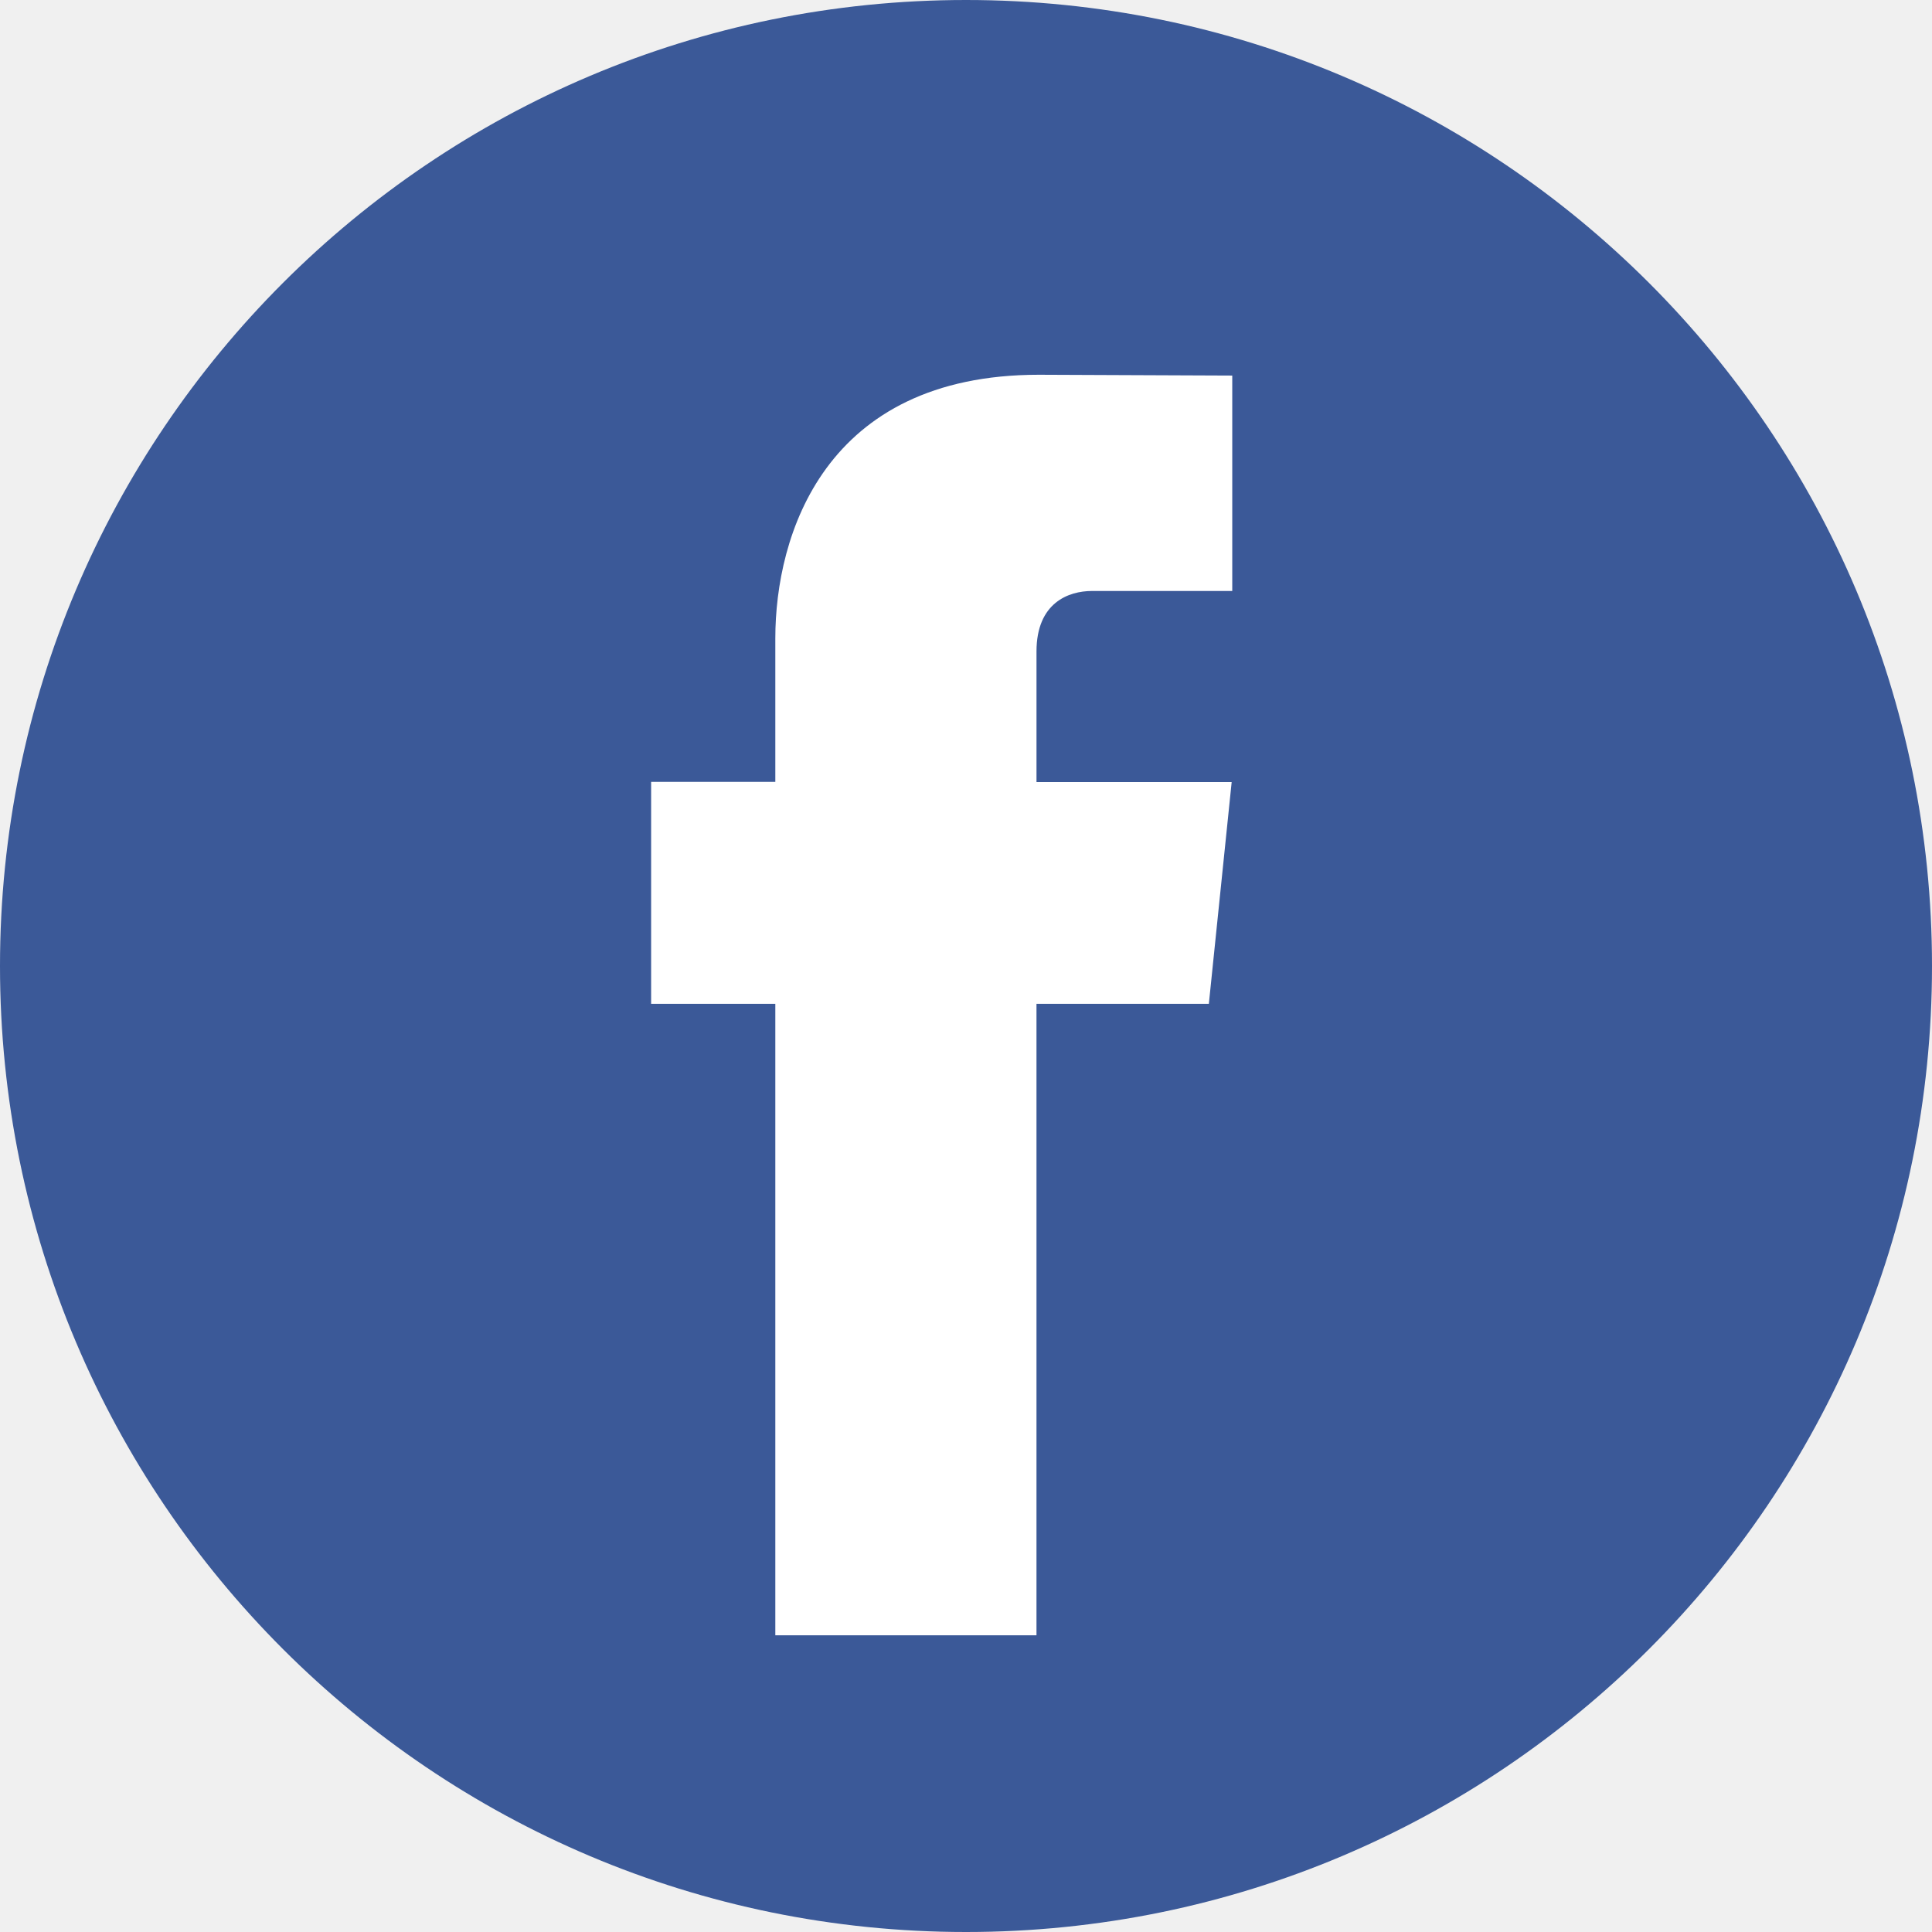
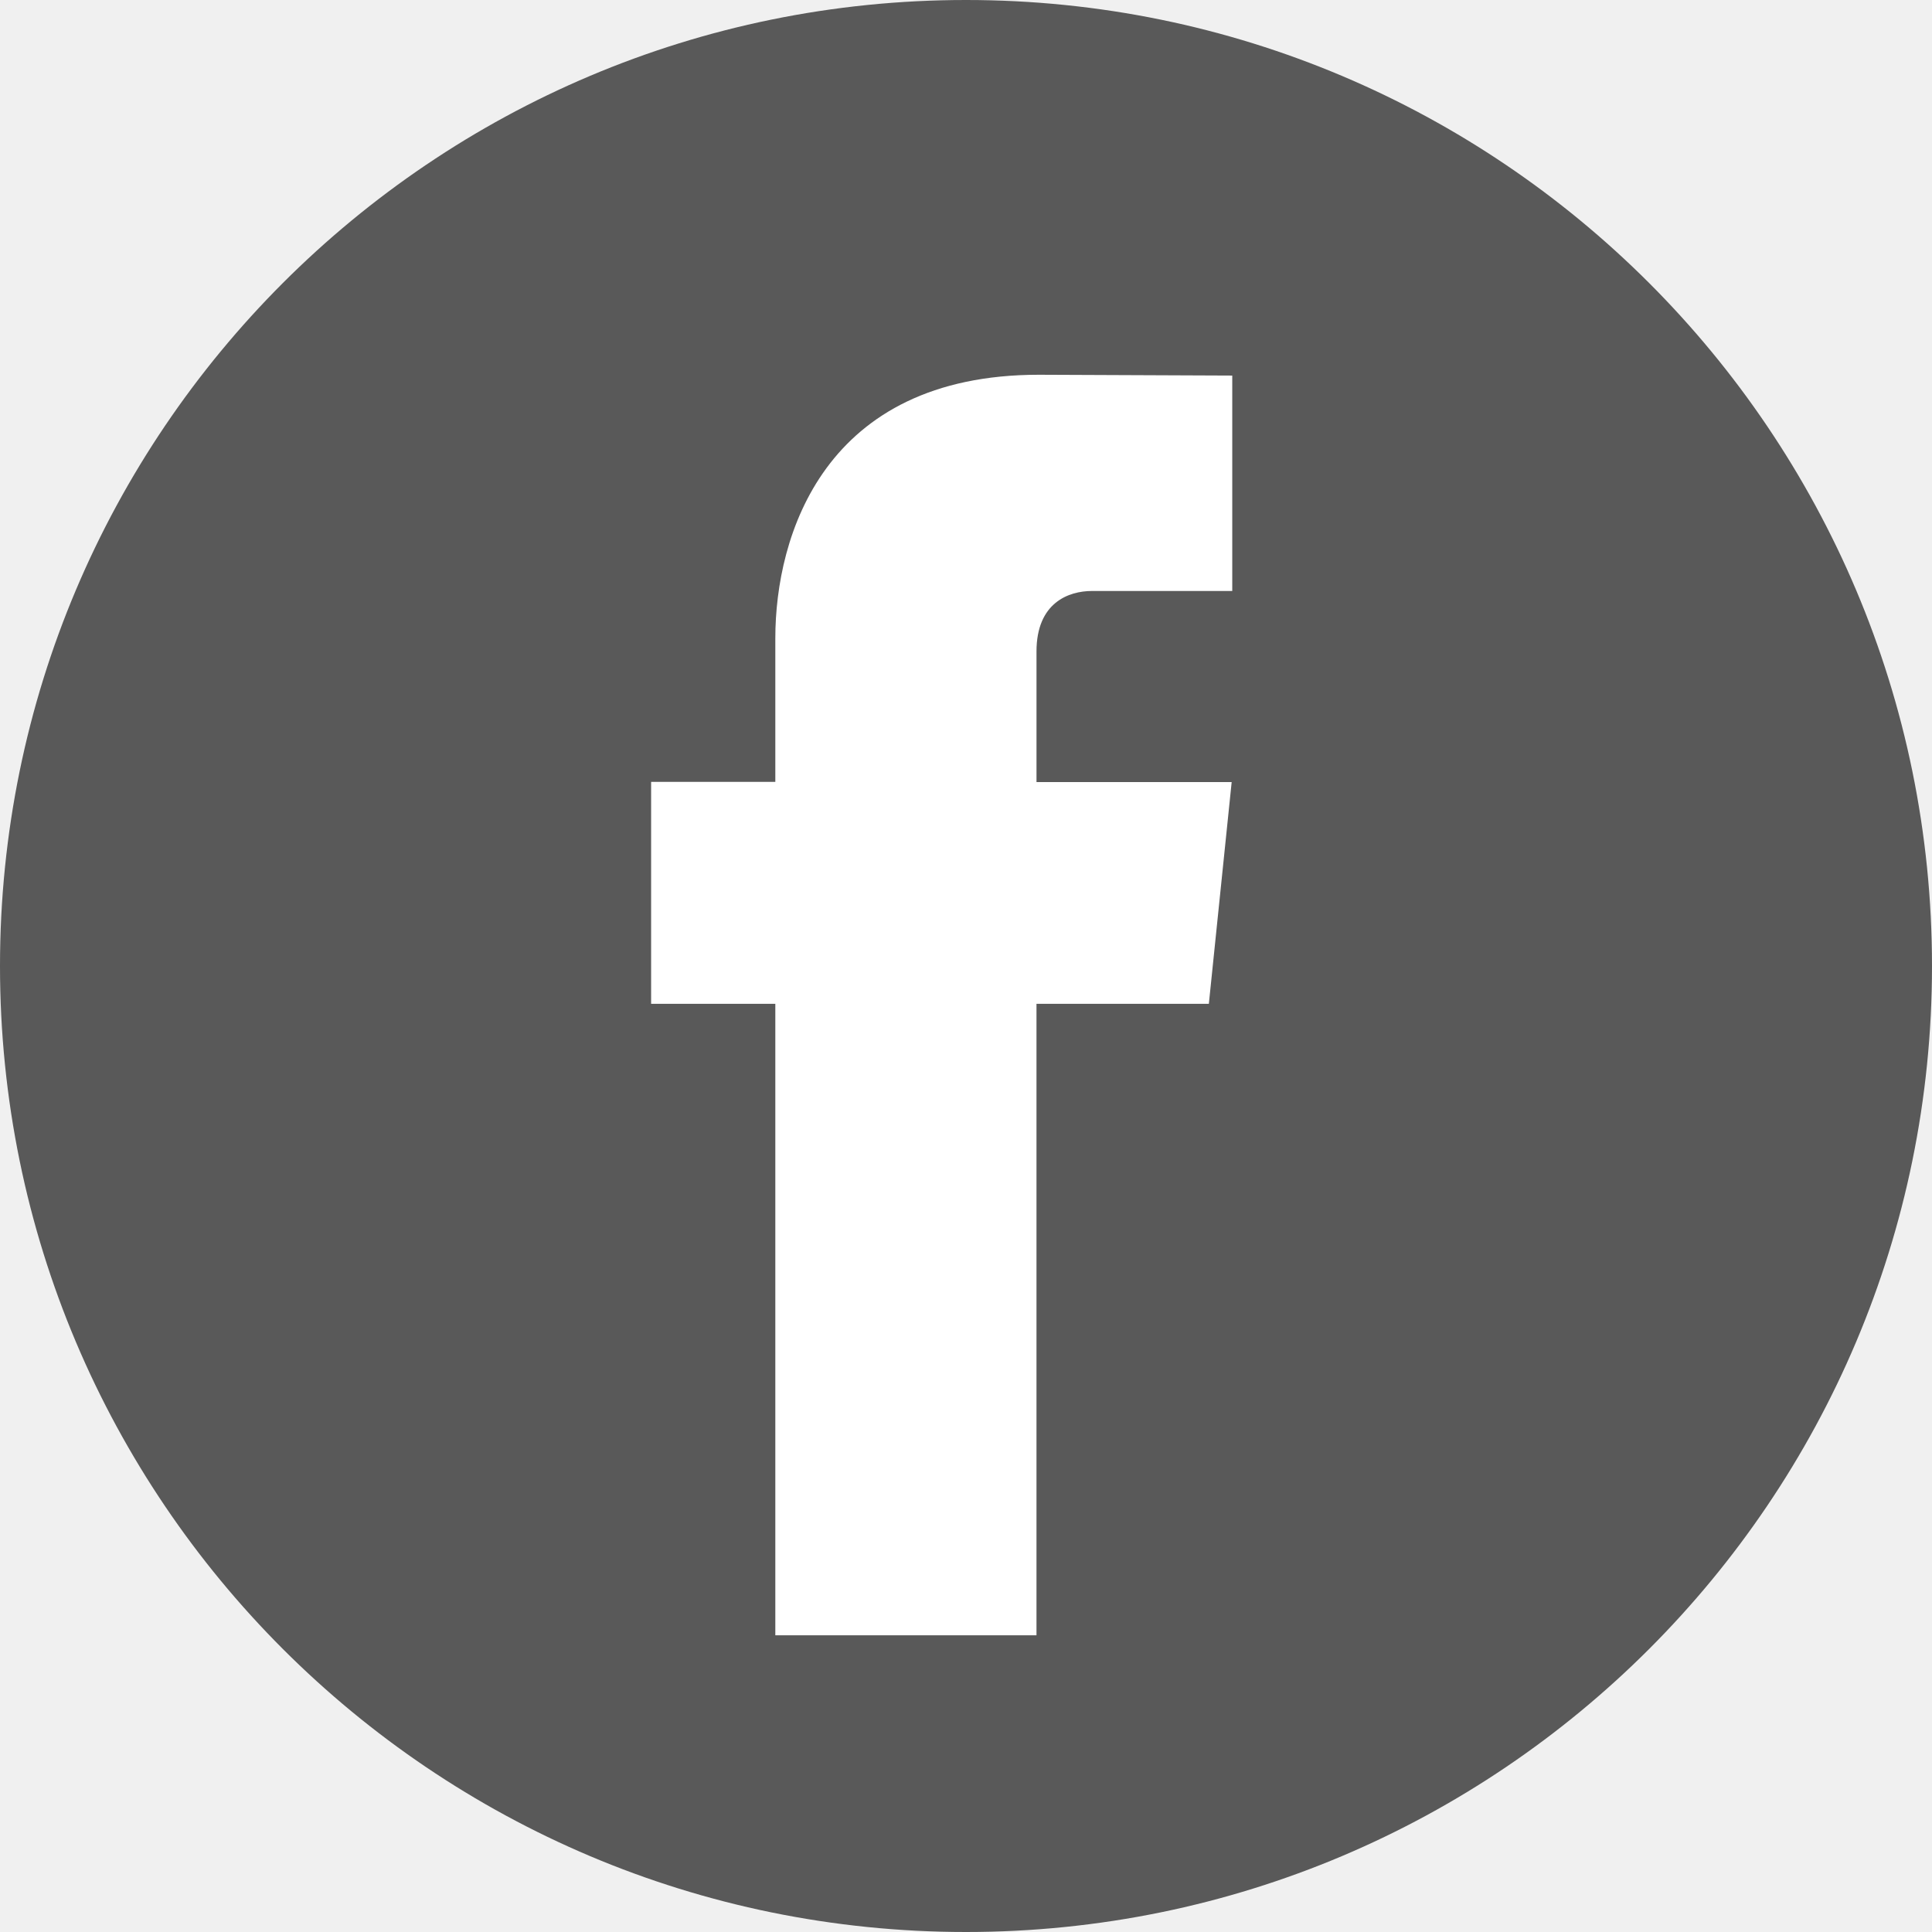
<svg xmlns="http://www.w3.org/2000/svg" version="1.1" id="Capa_1" x="0px" y="0px" viewBox="0 0 112.196 112.196" style="enable-background:new 0 0 112.196 112.196;" xml:space="preserve">
  <g>
-     <circle style="fill:#3B5998;" cx="56.098" cy="56.098" r="56.098" />
+     <circle style="fill:#595959;" cx="56.098" cy="56.098" r="56.098" />
    <path style="fill:#FFFFFF;" d="M70.201,58.294h-10.01v36.672H45.025V58.294h-7.213V45.406h7.213v-8.34   c0-5.964,2.833-15.303,15.301-15.303L71.56,21.81v12.51h-8.151c-1.337,0-3.217,0.668-3.217,3.513v7.585h11.334L70.201,58.294z" />
  </g>
  <g>
</g>
  <g>
</g>
  <g>
</g>
  <g>
</g>
  <g>
</g>
  <g>
</g>
  <g>
</g>
  <g>
</g>
  <g>
</g>
  <g>
</g>
  <g>
</g>
  <g>
</g>
  <g>
</g>
  <g>
</g>
  <g>
</g>
</svg>
